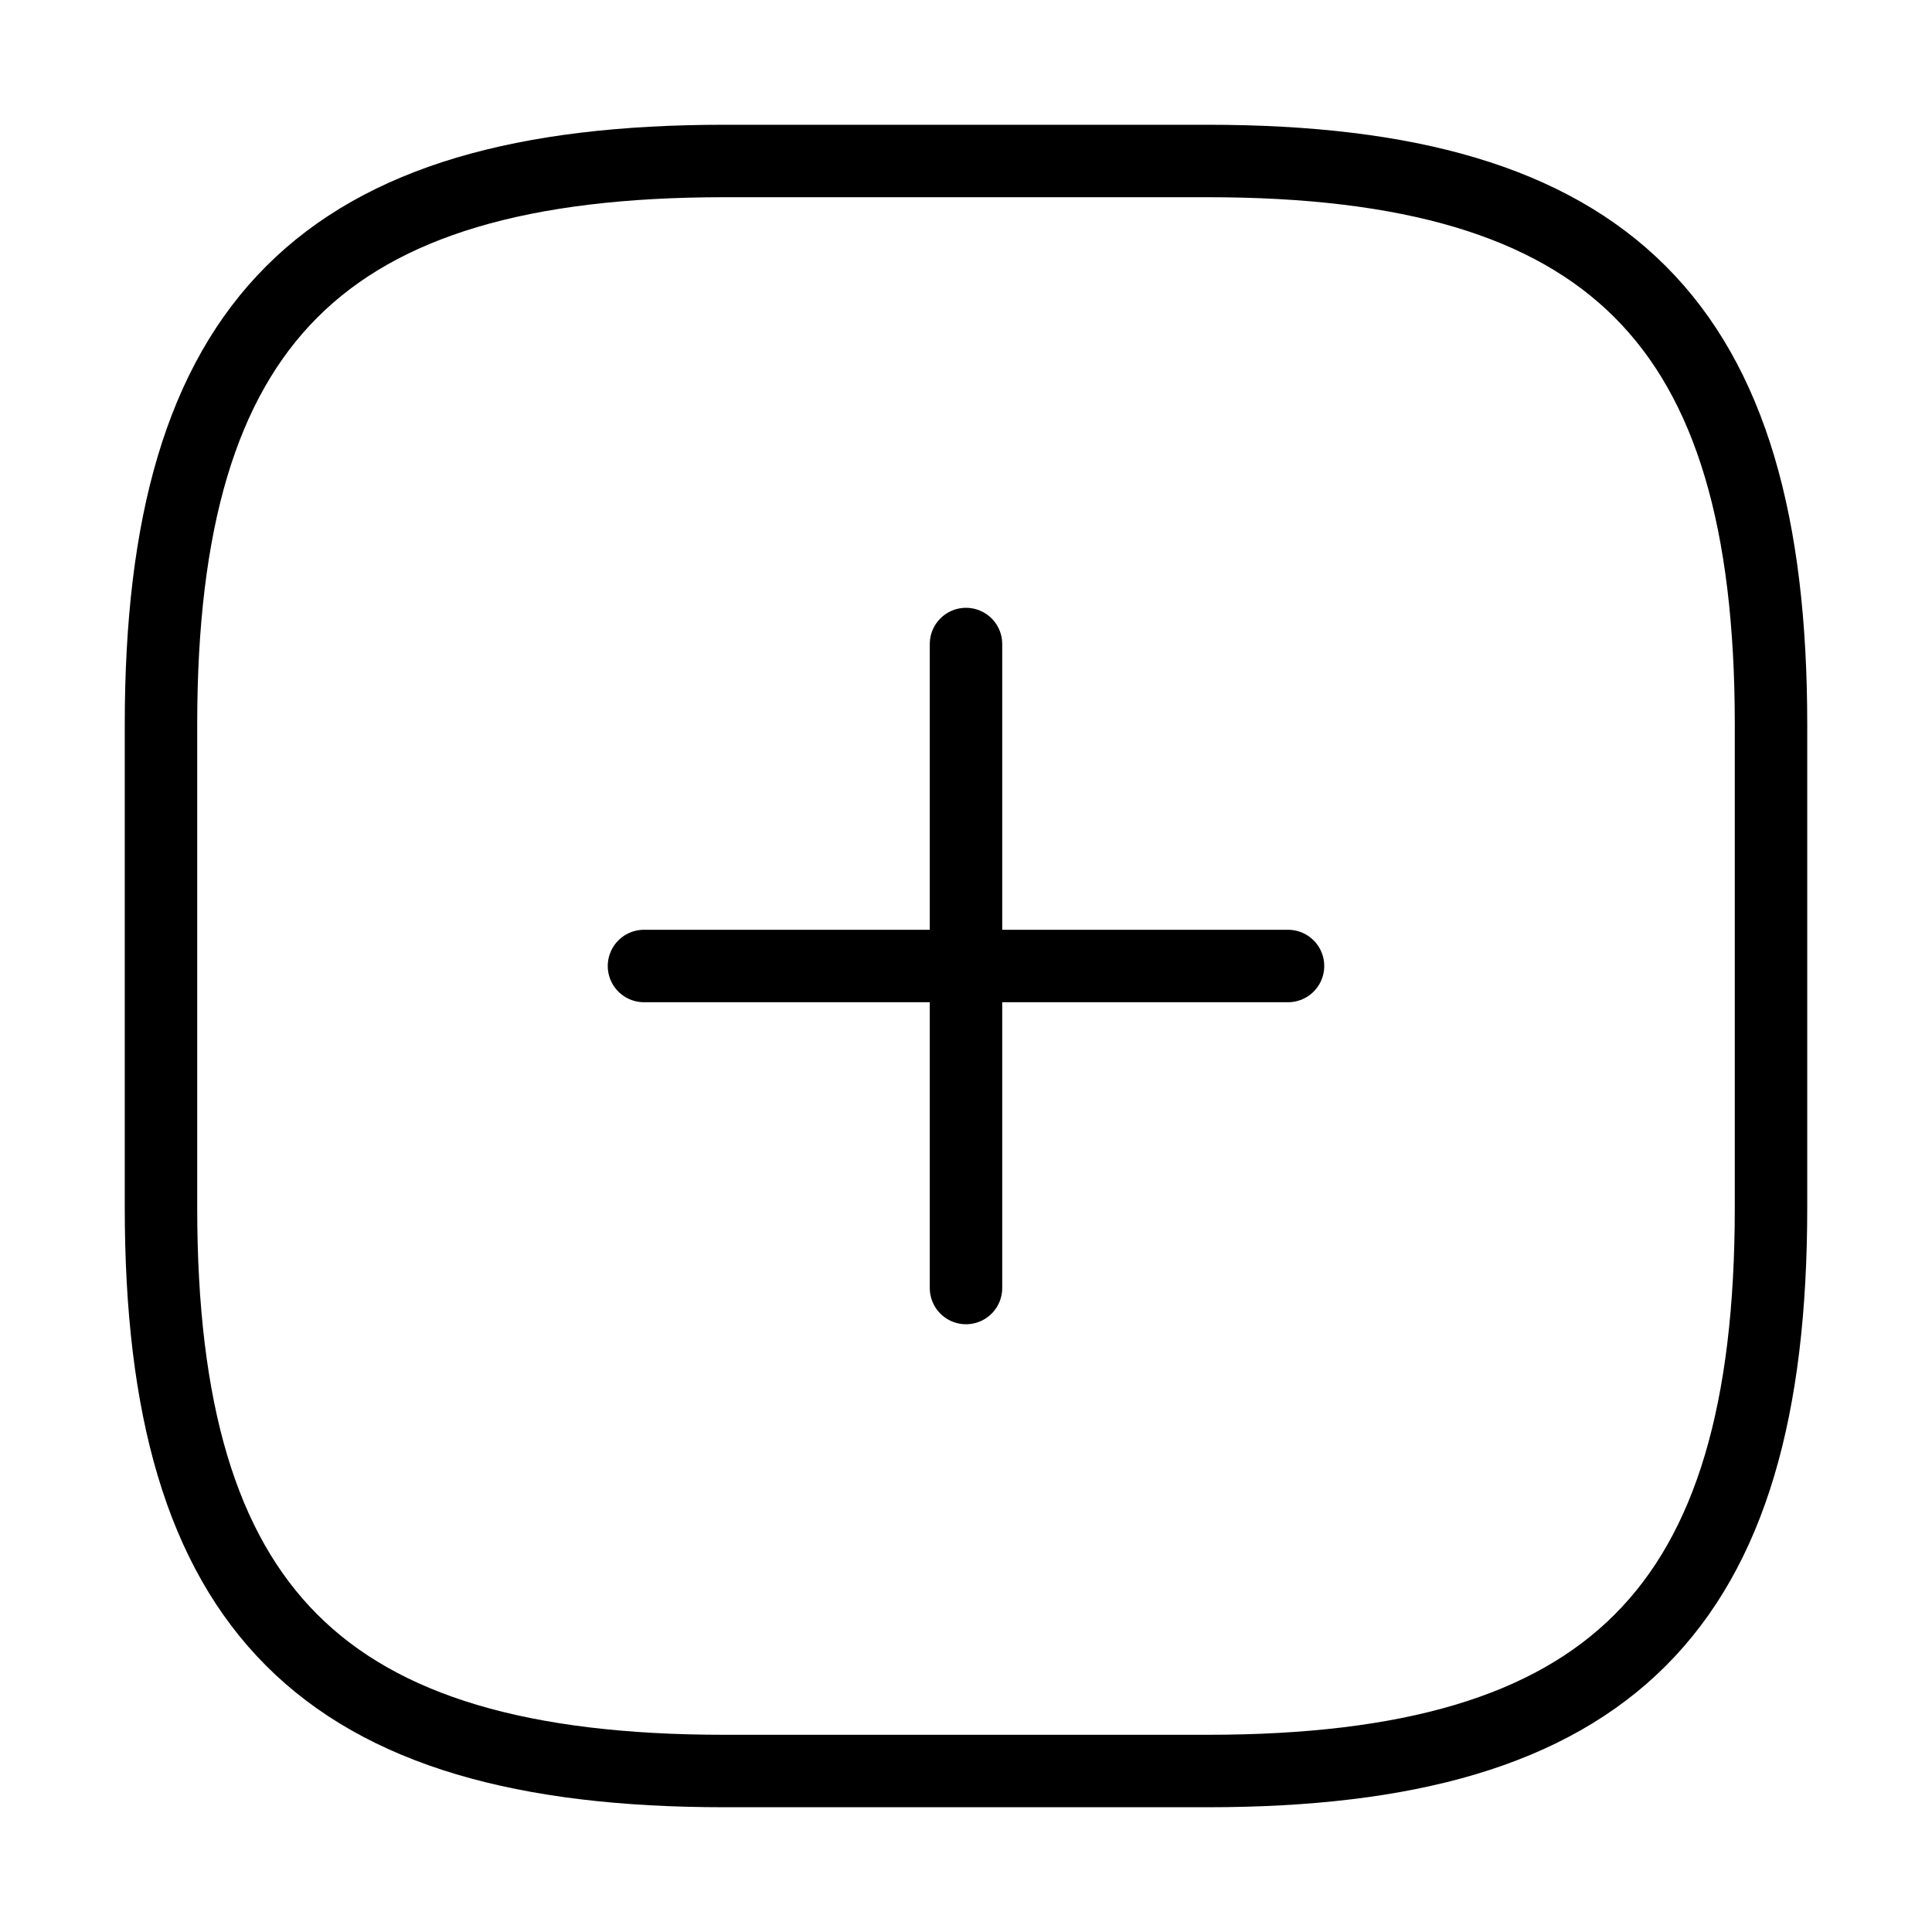
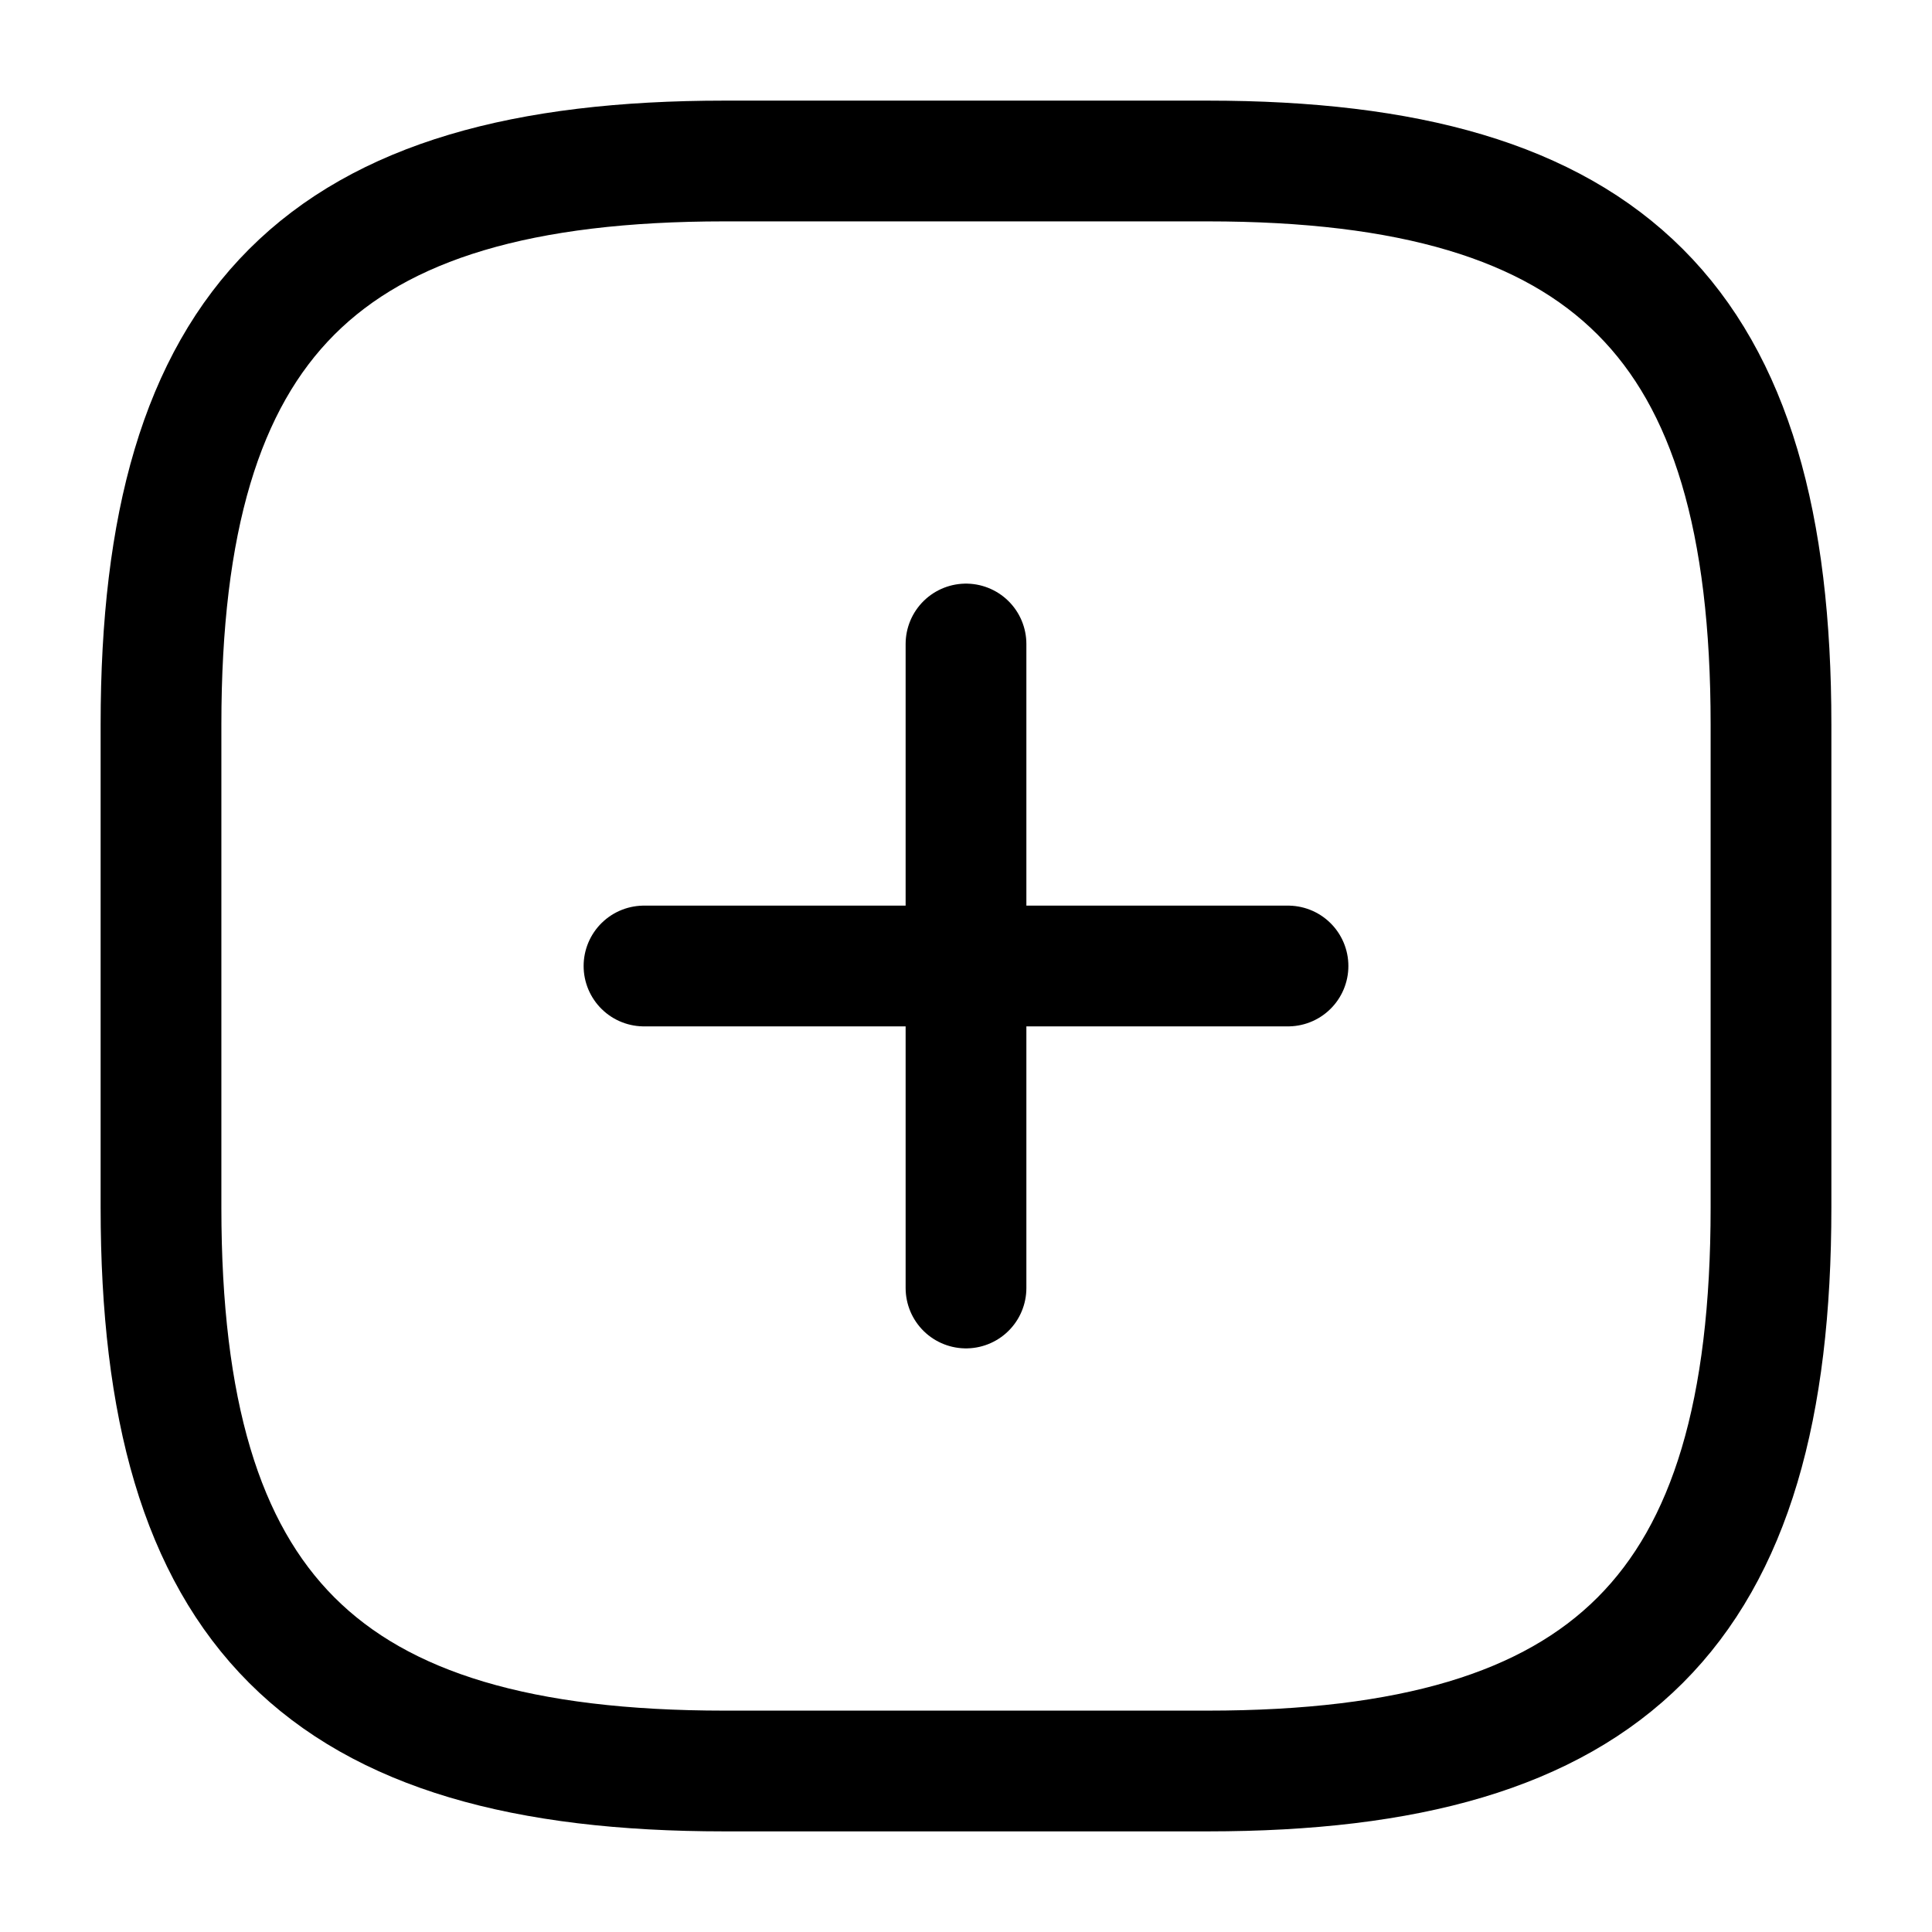
- <svg xmlns="http://www.w3.org/2000/svg" width="20" height="20" viewBox="0 0 40 40" fill="none">
-   <path d="M13.333 20H26.667" stroke="currentColor" stroke-width="1.5" stroke-linecap="round" stroke-linejoin="round" />
-   <path d="M20 26.667V13.334" stroke="currentColor" stroke-width="1.5" stroke-linecap="round" stroke-linejoin="round" />
-   <path d="M15 36.667H25C33.333 36.667 36.667 33.334 36.667 25V15C36.667 6.667 33.333 3.333 25 3.333H15C6.667 3.333 3.333 6.667 3.333 15V25C3.333 33.334 6.667 36.667 15 36.667Z" stroke="currentColor" stroke-width="1.5" stroke-linecap="round" stroke-linejoin="round" />
+ <svg xmlns="http://www.w3.org/2000/svg" width="20" height="20" viewBox="0 0 24 24" fill="none">
+   <path d="M8 12H16" stroke="currentColor" stroke-width="1.5" stroke-linecap="round" stroke-linejoin="round" />
+   <path d="M12 16V8" stroke="currentColor" stroke-width="1.5" stroke-linecap="round" stroke-linejoin="round" />
+   <path d="M9 22H15C20 22 22 20 22 15V9C22 4 20 2 15 2H9C4 2 2 4 2 9V15C2 20 4 22 9 22Z" stroke="currentColor" stroke-width="1.5" stroke-linecap="round" stroke-linejoin="round" />
</svg>
